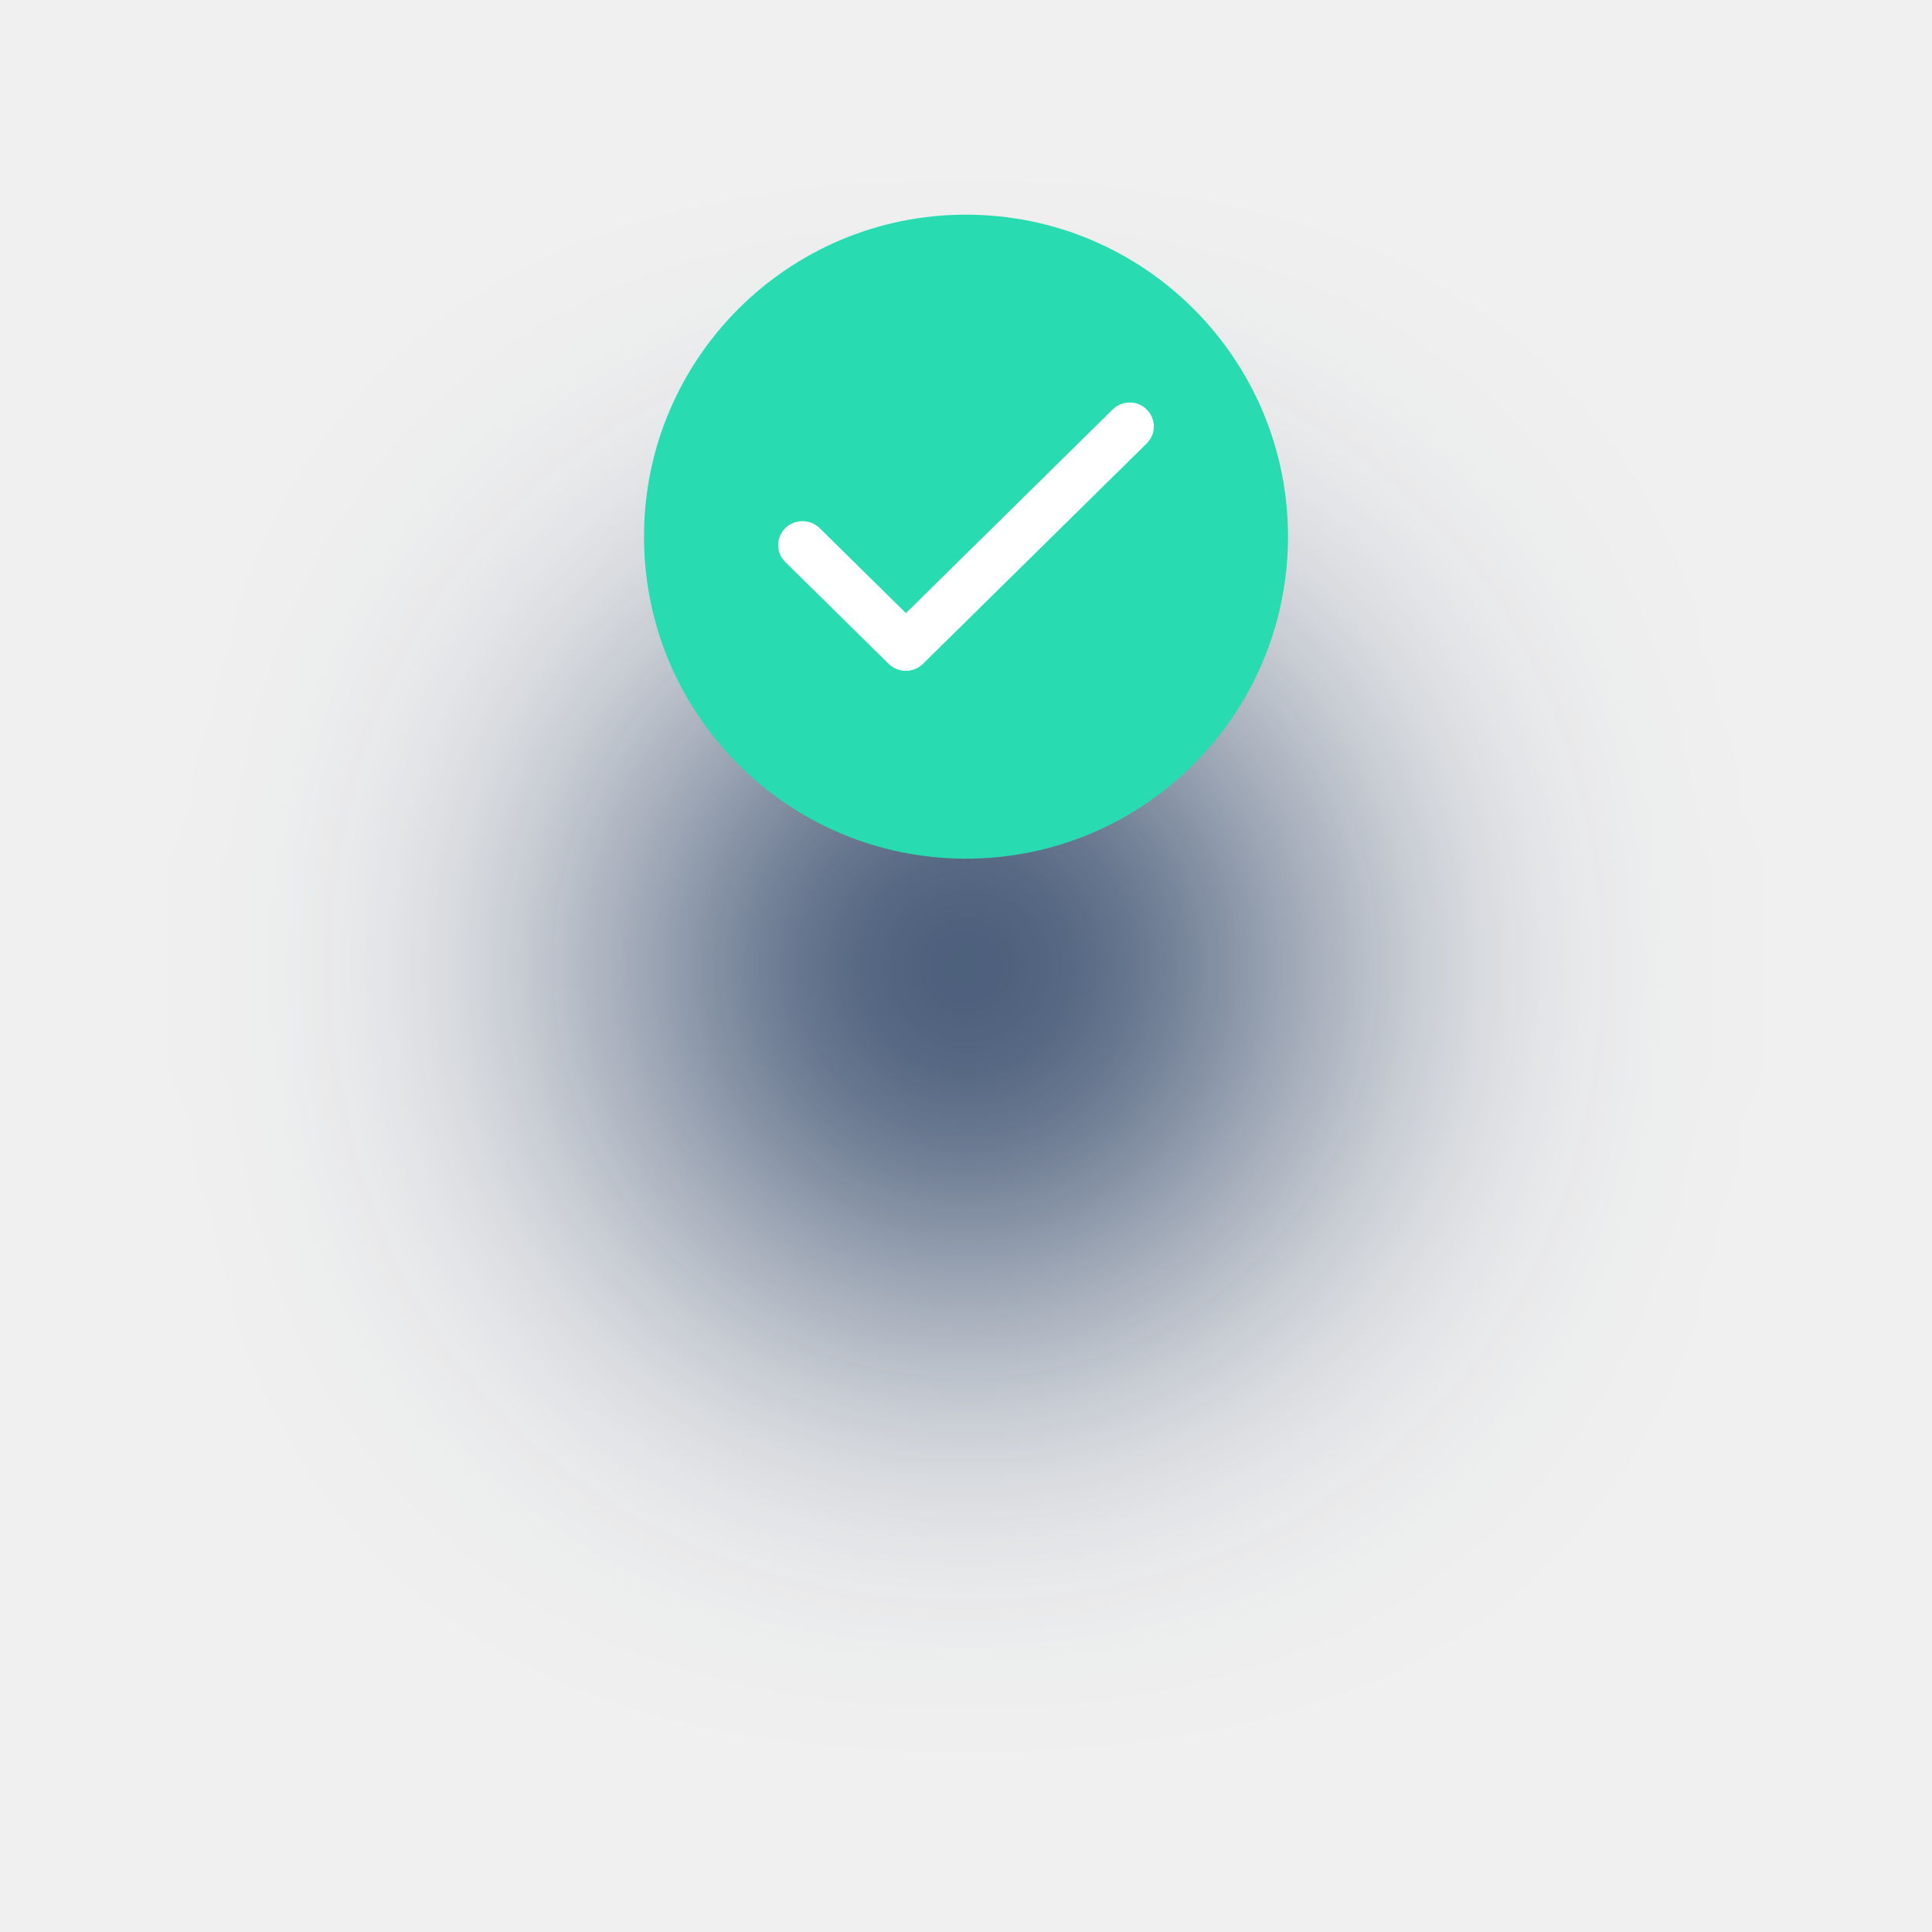
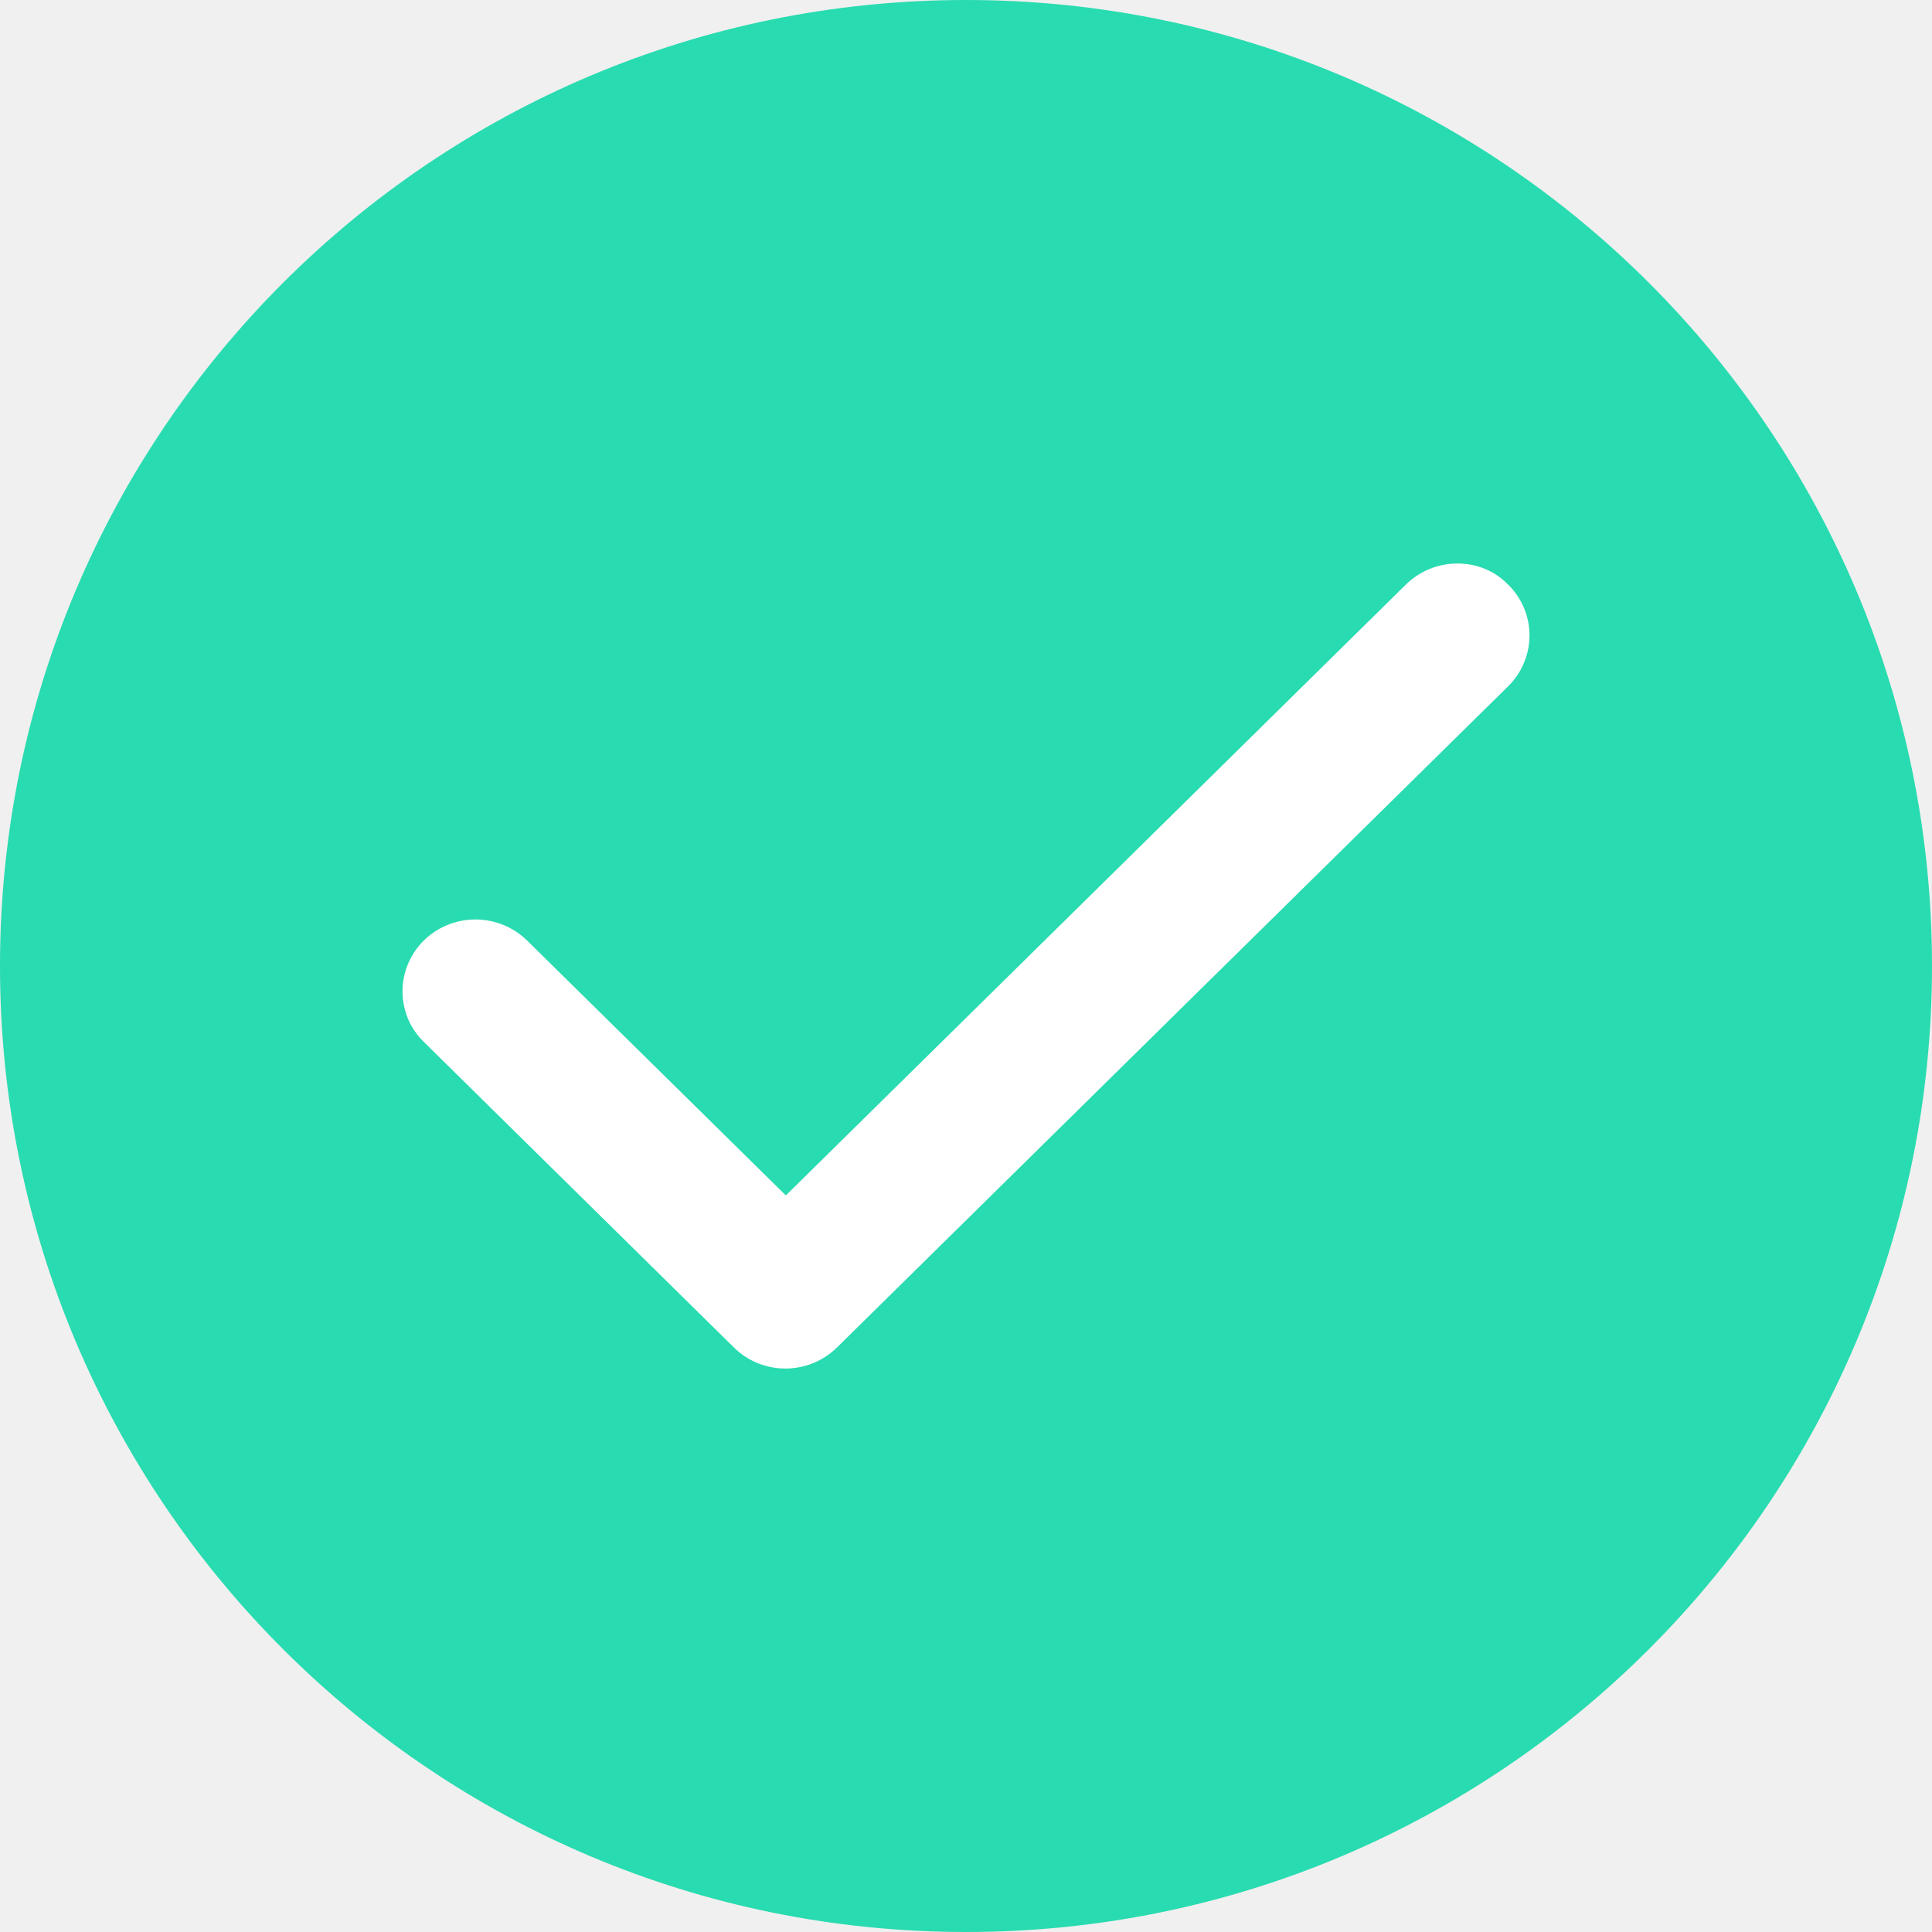
- <svg xmlns="http://www.w3.org/2000/svg" width="36" height="36" viewBox="0 0 36 36" fill="none">
-   <g filter="url(#filter0_d)">
-     <circle cx="18" cy="10" r="6" fill="#29DBB0" />
-     <path d="M20.732 7.631L16.881 11.425L15.273 9.841C15.188 9.758 15.073 9.711 14.953 9.711C14.833 9.711 14.717 9.758 14.633 9.841C14.548 9.925 14.5 10.039 14.5 10.157C14.5 10.215 14.512 10.273 14.534 10.328C14.557 10.382 14.591 10.431 14.633 10.472L16.558 12.369C16.735 12.544 17.021 12.544 17.199 12.369L21.368 8.262C21.41 8.22 21.444 8.171 21.466 8.116C21.489 8.061 21.5 8.003 21.5 7.944C21.5 7.885 21.487 7.826 21.464 7.772C21.44 7.717 21.406 7.668 21.363 7.627C21.195 7.457 20.909 7.457 20.732 7.631Z" fill="white" />
-   </g>
-   <defs>
-     <filter id="filter0_d" x="0" y="0" width="36" height="36" filterUnits="userSpaceOnUse" color-interpolation-filters="sRGB">
-       <feFlood flood-opacity="0" result="BackgroundImageFix" />
-       <feColorMatrix in="SourceAlpha" type="matrix" values="0 0 0 0 0 0 0 0 0 0 0 0 0 0 0 0 0 0 127 0" />
-       <feOffset dy="8" />
-       <feGaussianBlur stdDeviation="6" />
-       <feColorMatrix type="matrix" values="0 0 0 0 0.075 0 0 0 0 0.173 0 0 0 0 0.325 0 0 0 1 0" />
-       <feBlend mode="normal" in2="BackgroundImageFix" result="effect1_dropShadow" />
-       <feBlend mode="normal" in="SourceGraphic" in2="effect1_dropShadow" result="shape" />
-     </filter>
-   </defs>
+ <svg xmlns="http://www.w3.org/2000/svg" width="12" height="12" viewBox="0 0 12 12" fill="none">
+   <circle cx="6" cy="6" r="6" fill="#29DBB0" />
+   <path d="M8.732 3.631L4.881 7.425L3.273 5.841C3.188 5.758 3.073 5.711 2.953 5.711C2.833 5.711 2.718 5.758 2.633 5.841C2.548 5.925 2.5 6.039 2.5 6.157C2.5 6.215 2.512 6.273 2.534 6.328C2.557 6.382 2.591 6.431 2.633 6.472L4.558 8.369C4.735 8.544 5.021 8.544 5.199 8.369L9.368 4.262C9.41 4.22 9.444 4.171 9.466 4.116C9.489 4.061 9.5 4.003 9.5 3.944C9.5 3.885 9.487 3.826 9.464 3.772C9.44 3.717 9.406 3.668 9.363 3.627C9.195 3.457 8.909 3.457 8.732 3.631Z" fill="white" />
</svg>
